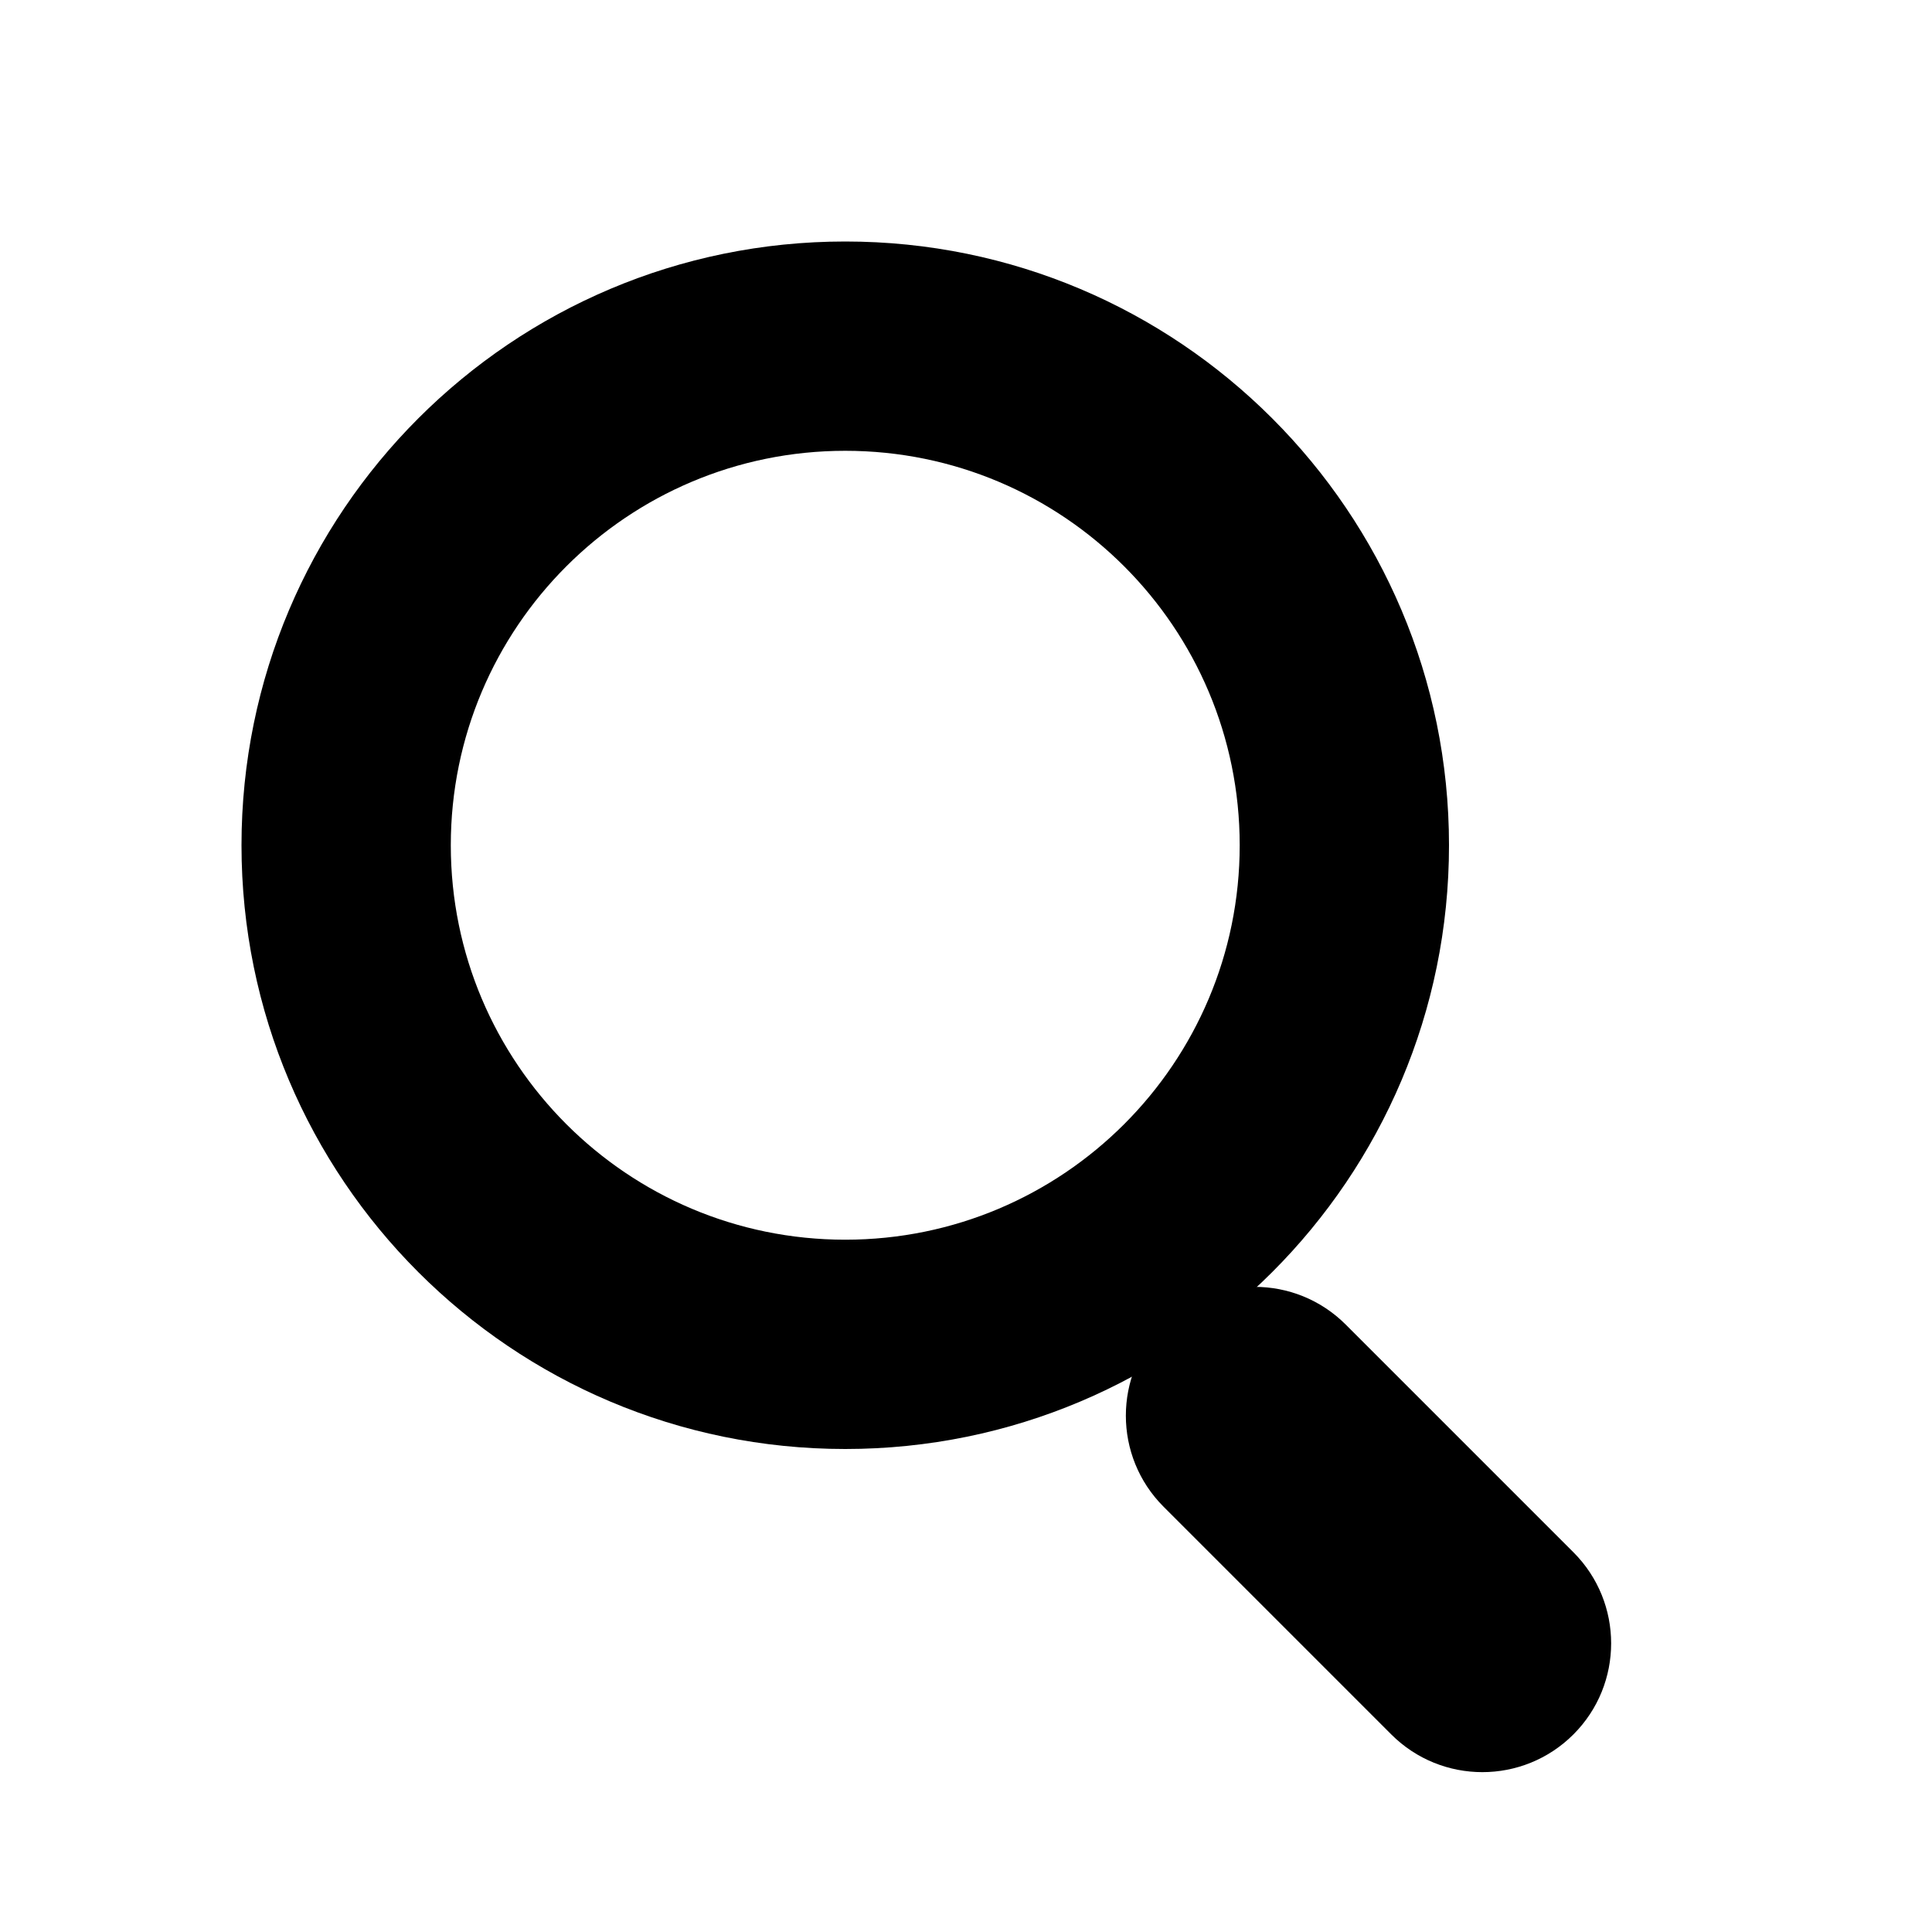
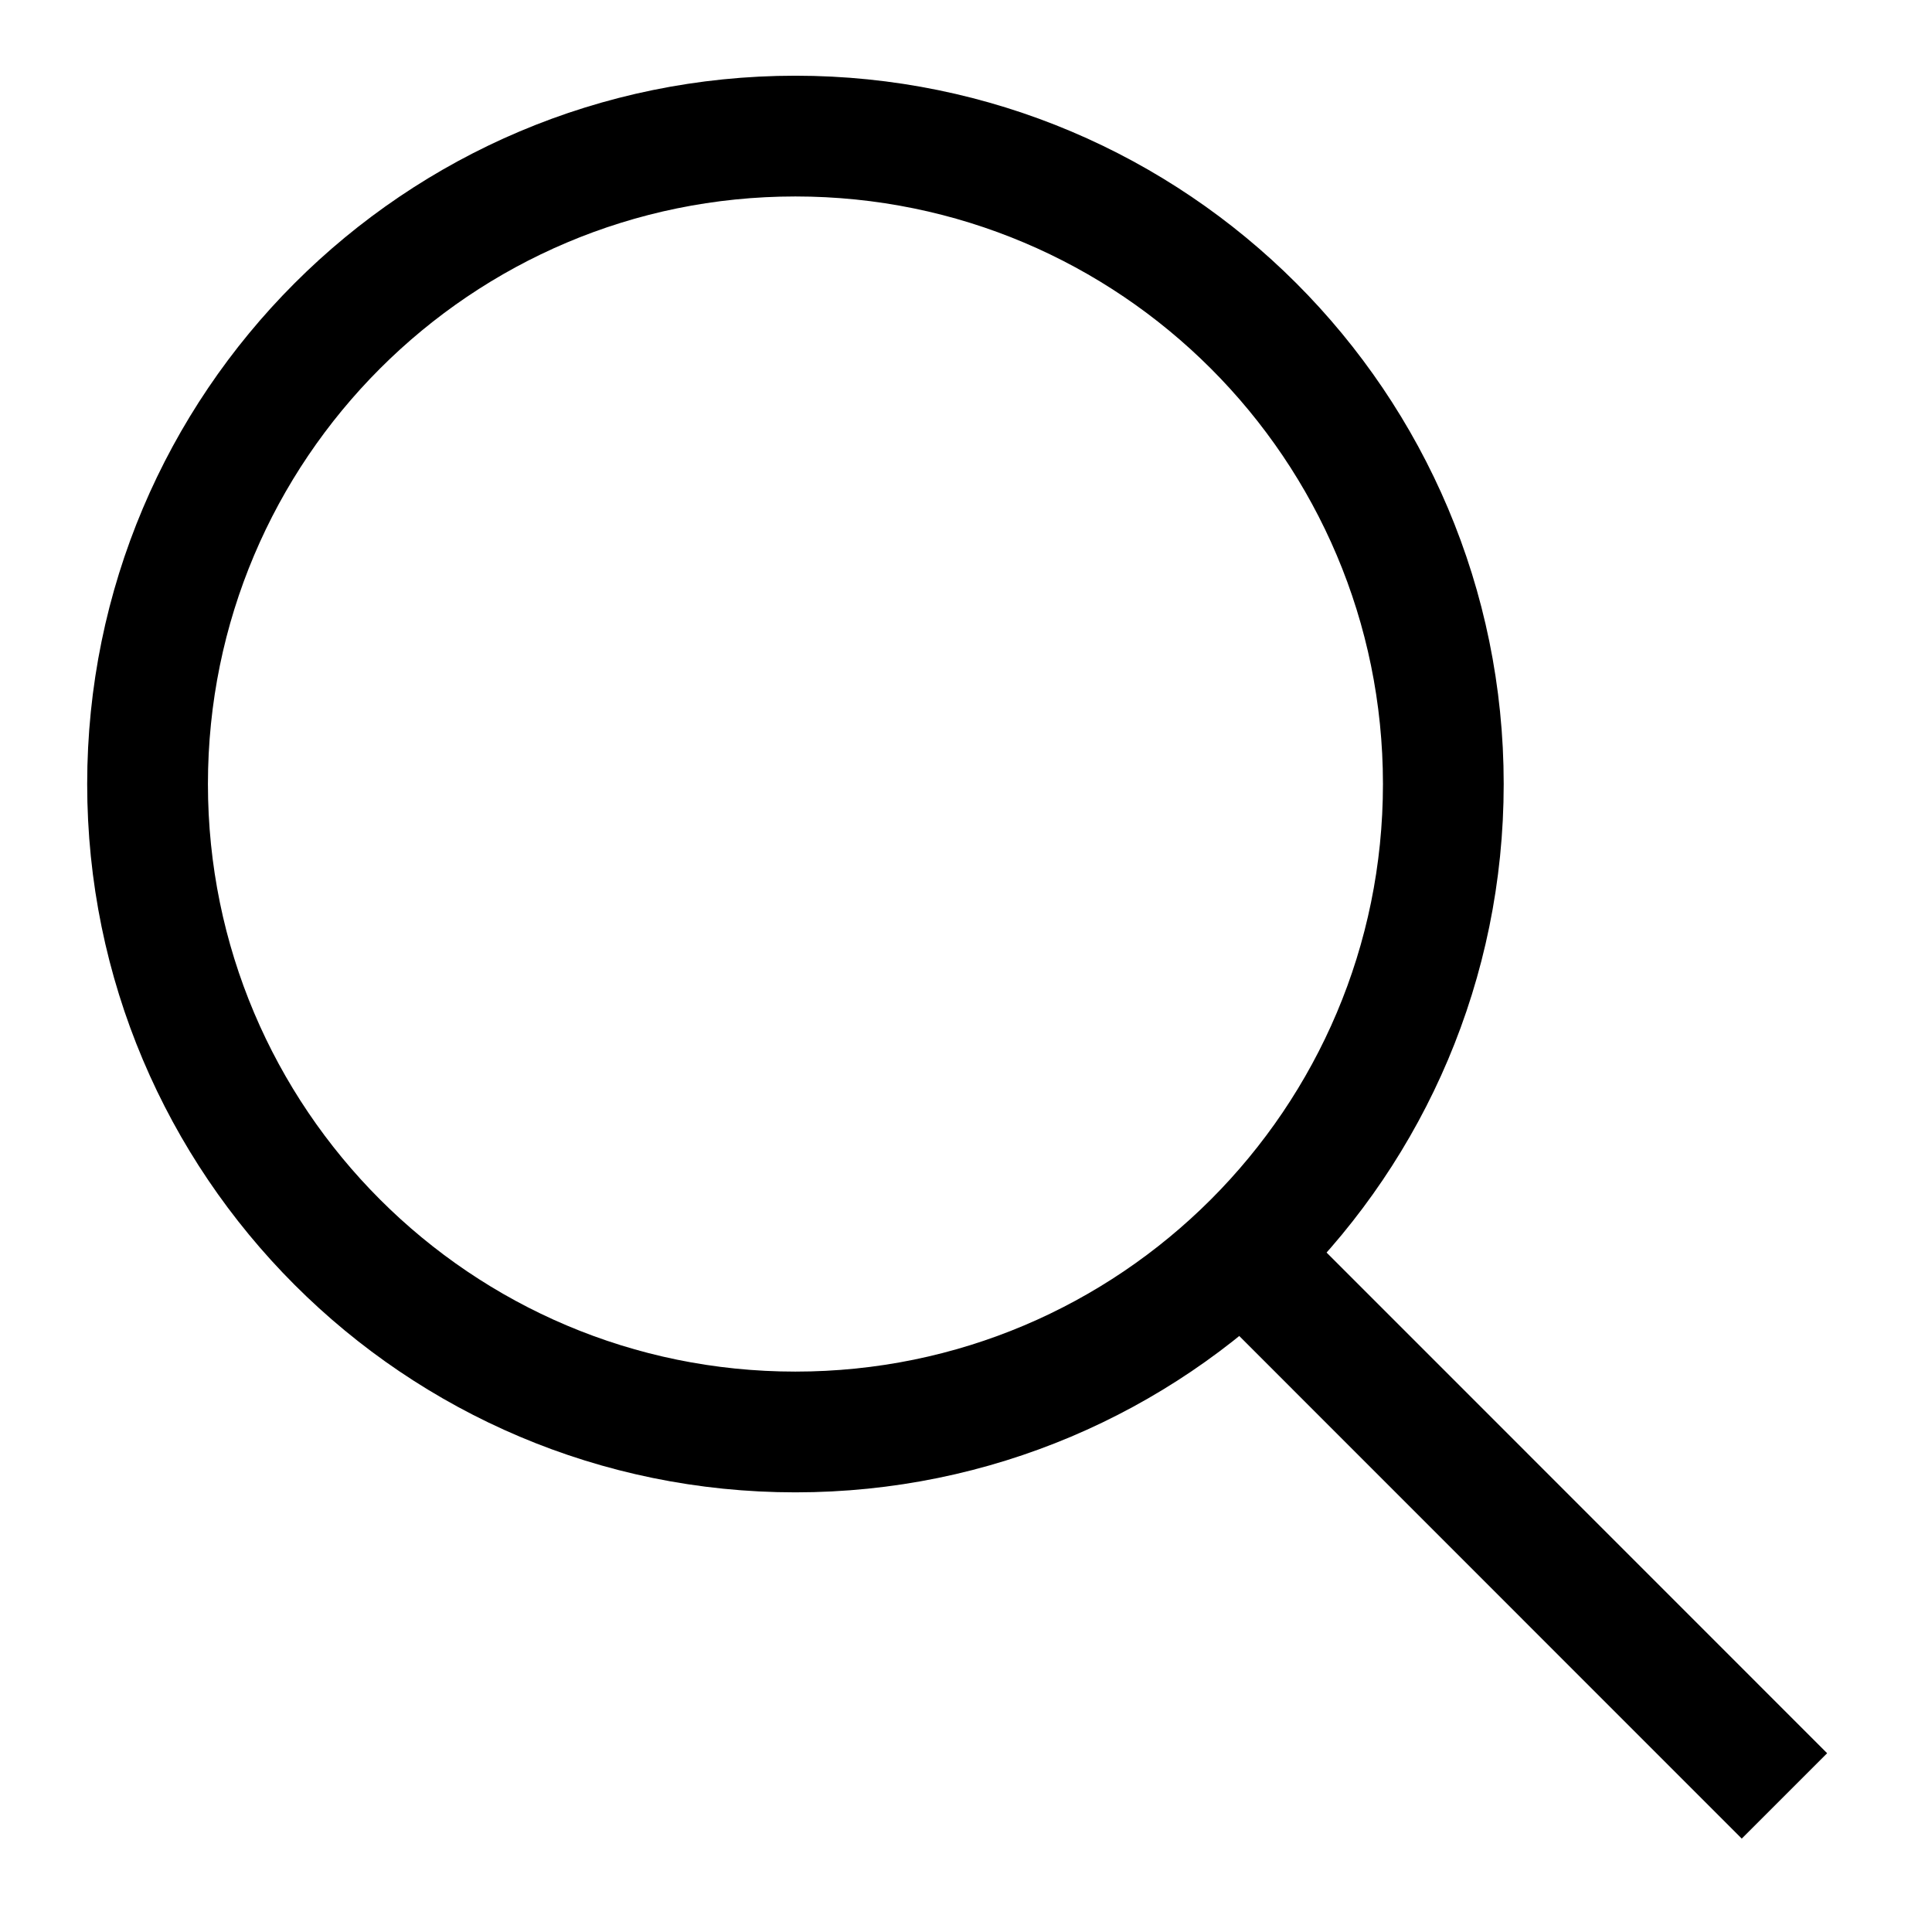
- <svg xmlns="http://www.w3.org/2000/svg" viewBox="0 0 24 24">
-   <g fill="#000">
-     <path fill-rule="evenodd" d="M10.5 3a7.5 7.5 0 1 0 0 15 7.5 7.5 0 0 0 0-15zm0 2.6a4.9 4.9 0 1 1 0 9.8 4.9 4.9 0 0 1 0-9.8z" />
-     <rect x="15.4" y="15.4" width="3.2" height="7.2" rx="1.6" transform="rotate(-45 17 19)" />
-   </g>
+ <svg xmlns="http://www.w3.org/2000/svg" viewBox="0 0 16 16" fill="none" stroke-width="1">
+   <path d="M6.587 11.859C9.551 11.859 11.953 9.456 11.953 6.493C11.953 3.53 9.551 1.127 6.587 1.127C3.624 1.127 1.222 3.53 1.222 6.493C1.222 9.456 3.624 11.859 6.587 11.859Z" stroke="currentColor" />
+   <path d="M10.299 10.393L14.778 14.873" stroke="currentColor" />
</svg>
